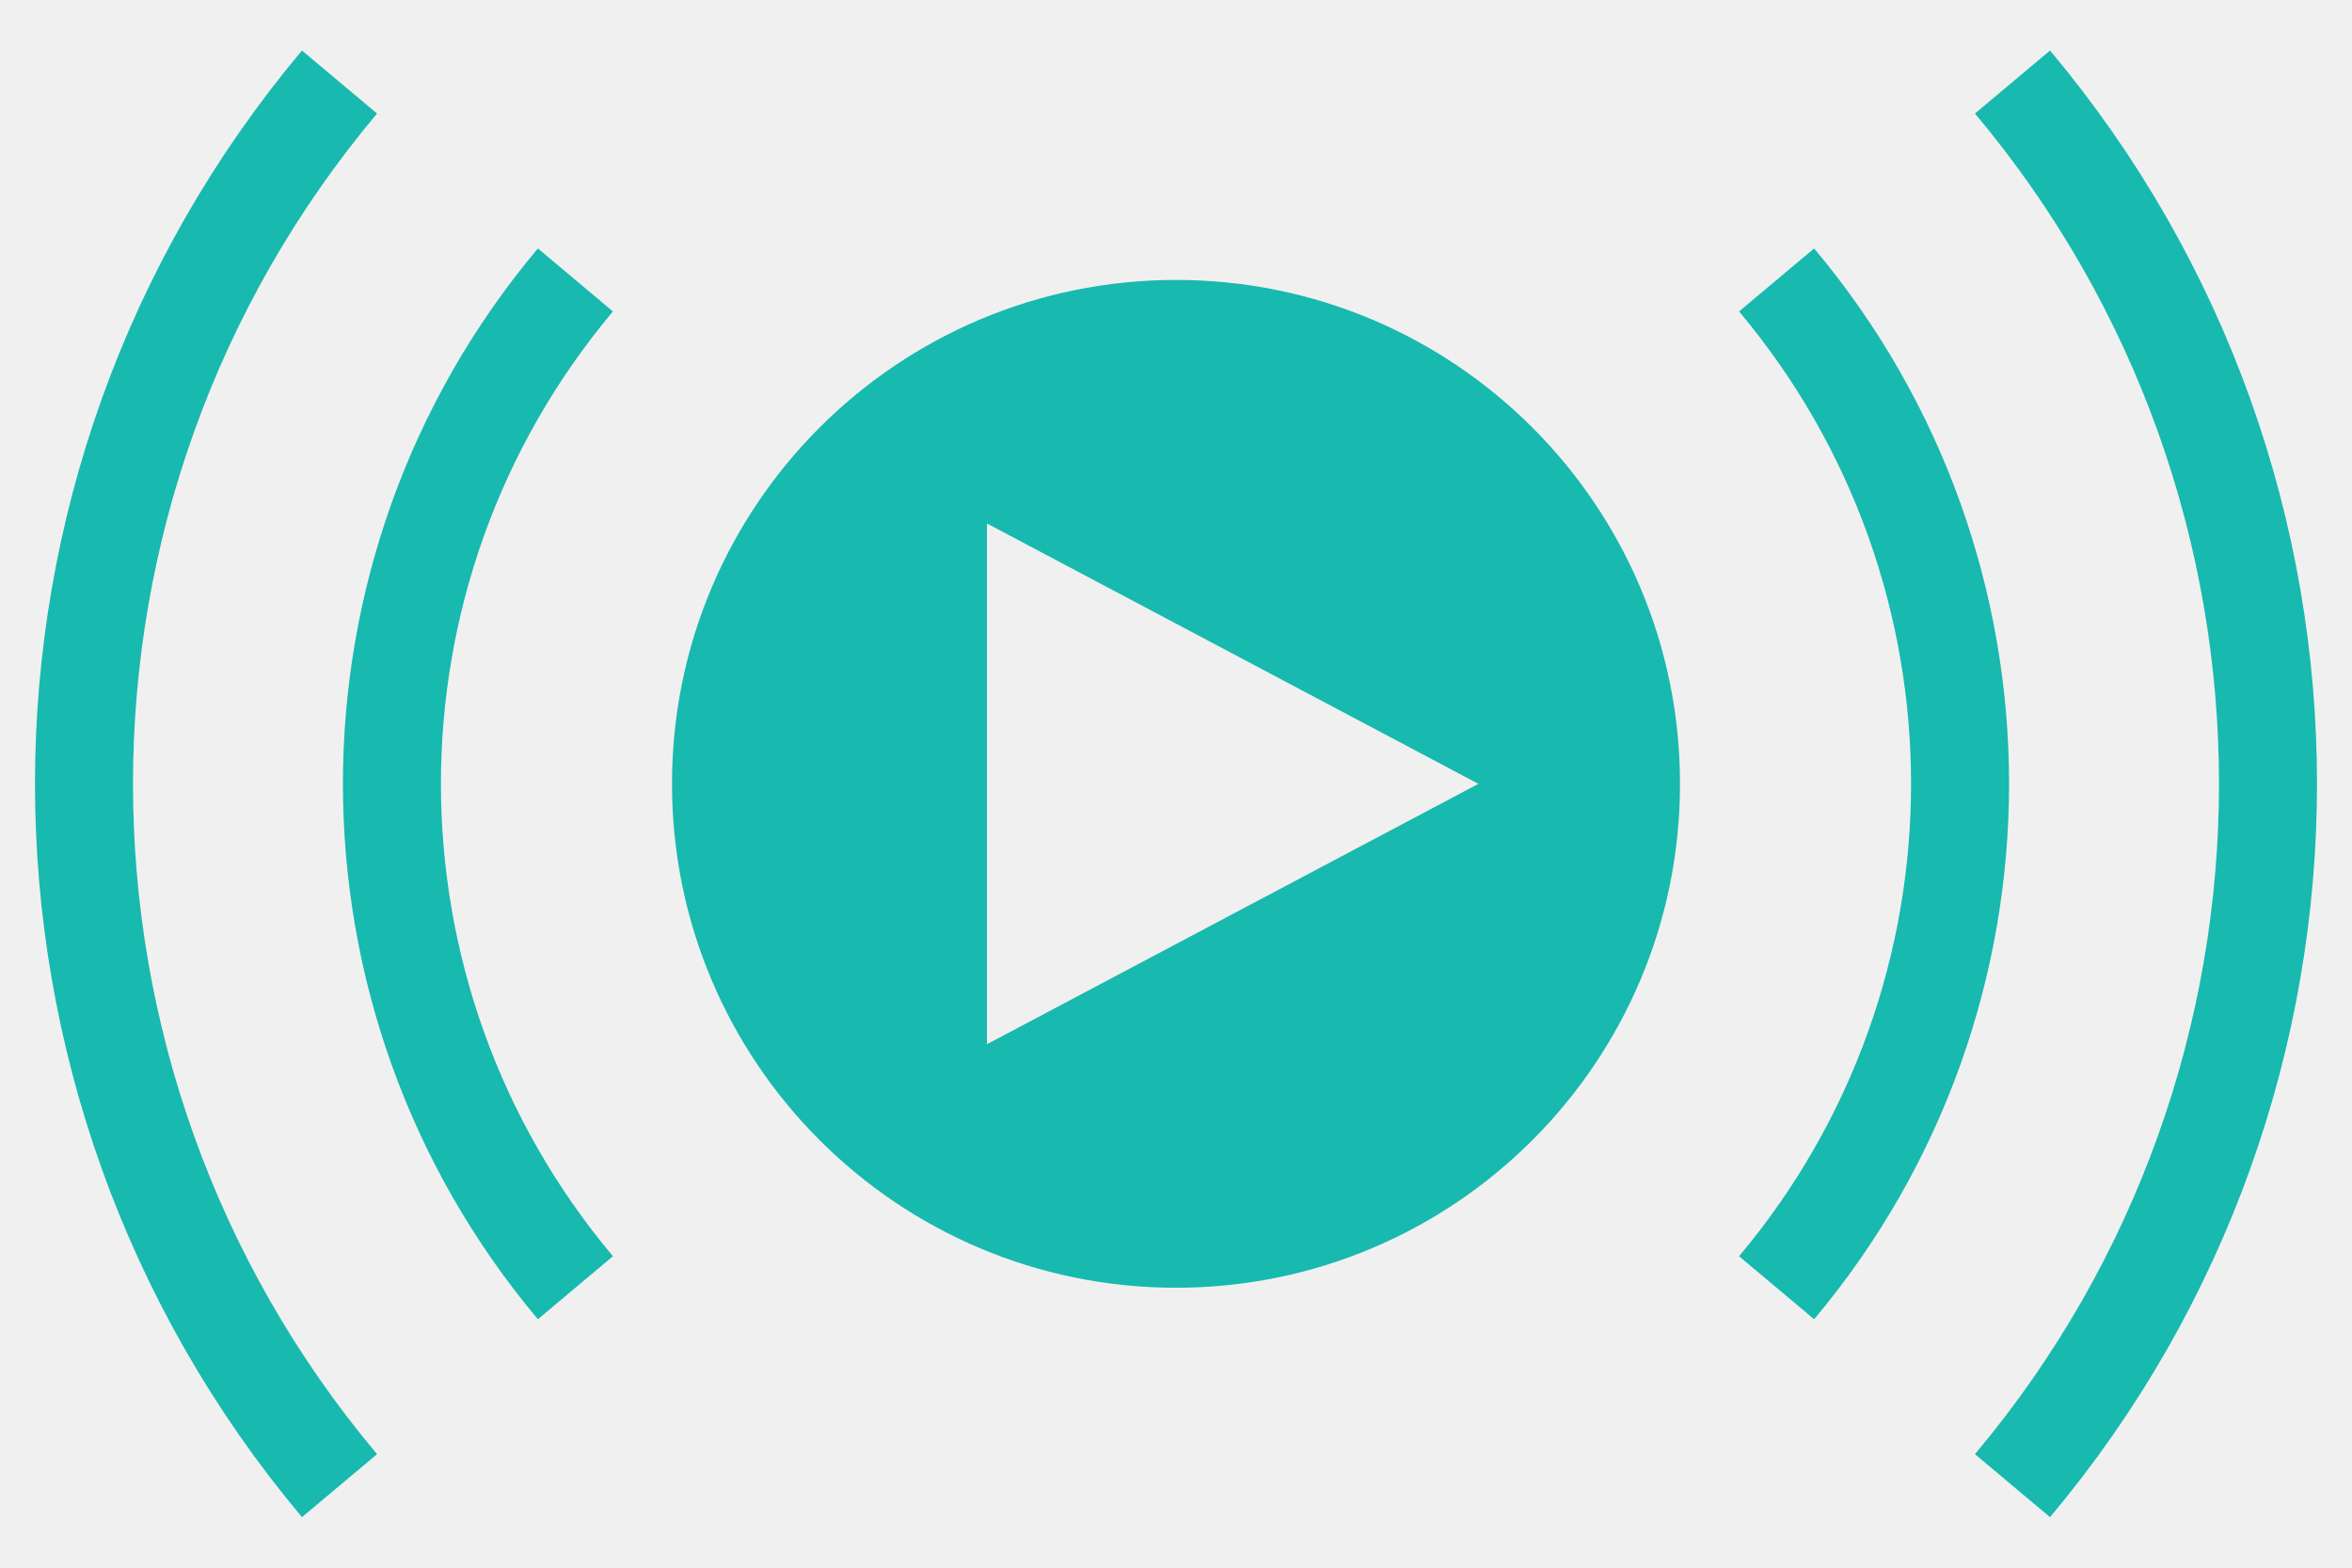
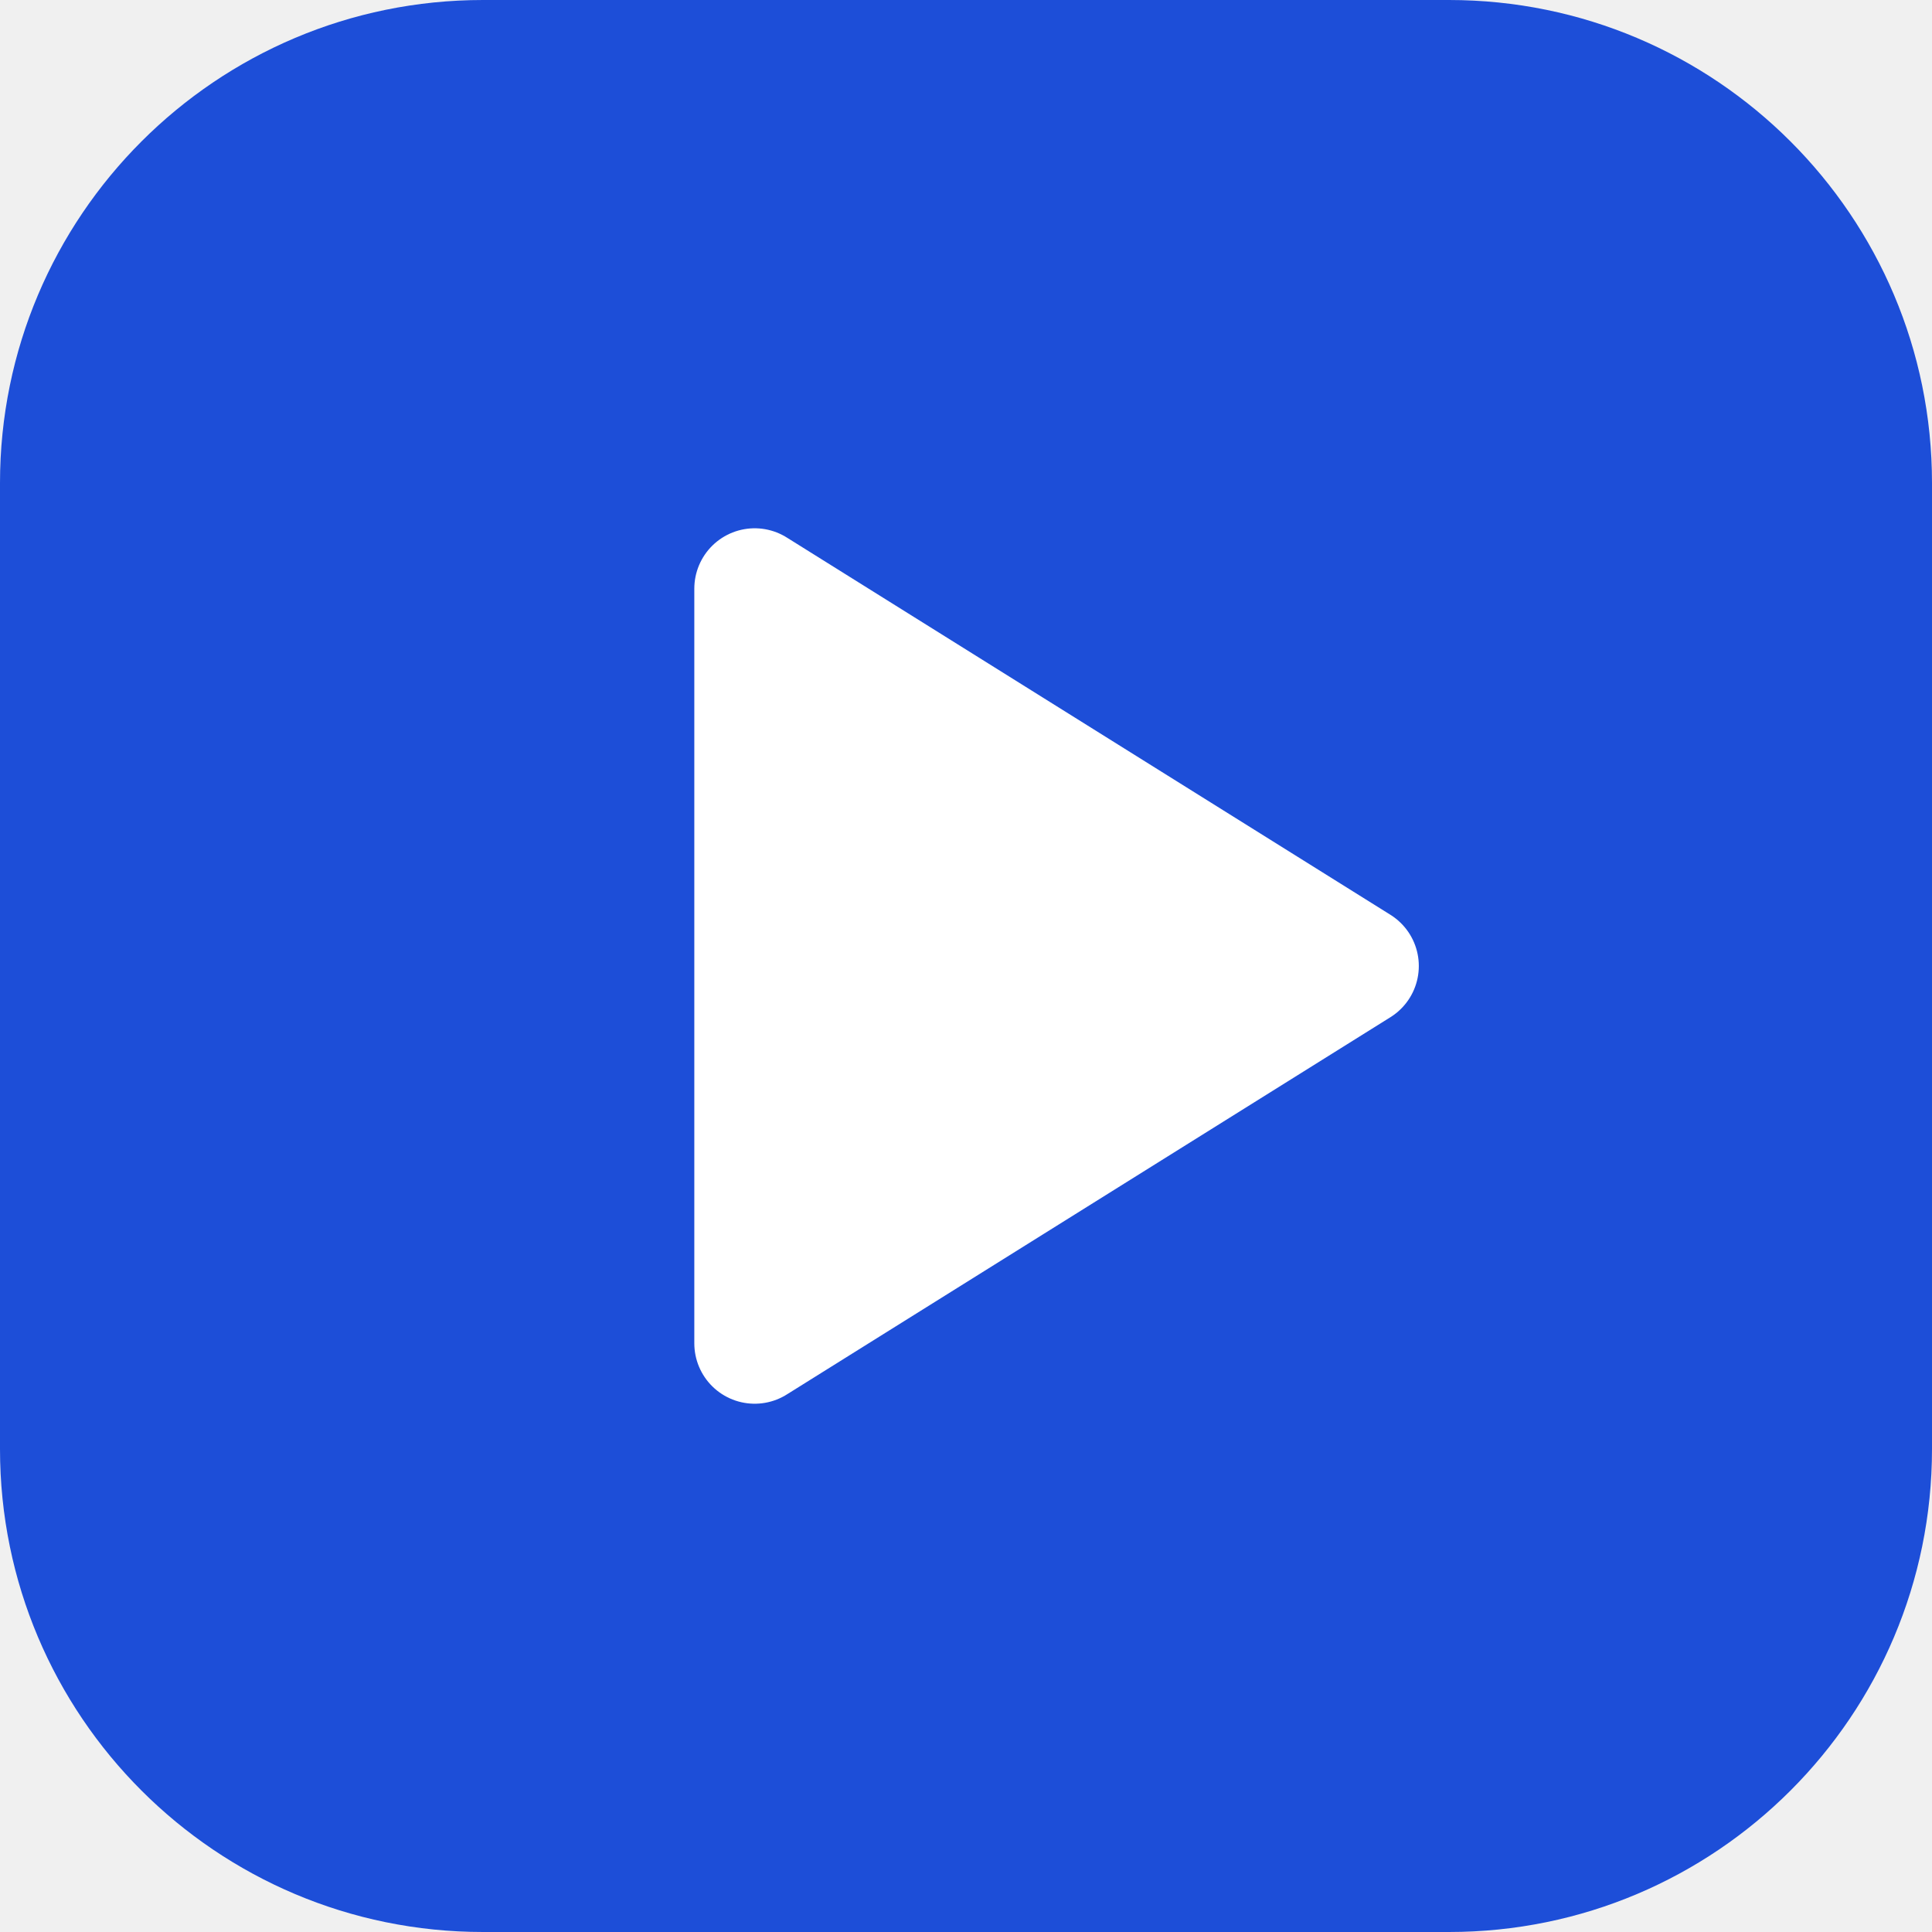
- <svg xmlns="http://www.w3.org/2000/svg" viewBox="44 72 168 112" fill="none">
-   <g stroke="#18B9AE" stroke-width="7">
-     <path d="M170.9 92A56 56 0 0 1 170.9 164" />
-     <path d="M85.1 164A56 56 0 0 1 85.1 92" />
-     <path d="M187.75 77.86A78 78 0 0 1 187.75 178.14" />
-     <path d="M68.25 178.14A78 78 0 0 1 68.25 77.86" />
-   </g>
-   <path fill="#18B9AE" fill-rule="evenodd" d="M92 128a36 36 0 1 0 72 0a36 36 0 1 0 -72 0ZM114.5 109.4V146.6L149.6 128Z" />
+ <svg xmlns="http://www.w3.org/2000/svg" viewBox="0 0 64 64" fill="none">
+   <rect width="64" height="64" rx="16" fill="#1D4ED8" />
+   <path d="M25 19.5v25L45 32Z" fill="#fff" stroke="#fff" stroke-width="4" stroke-linejoin="round" />
</svg>
